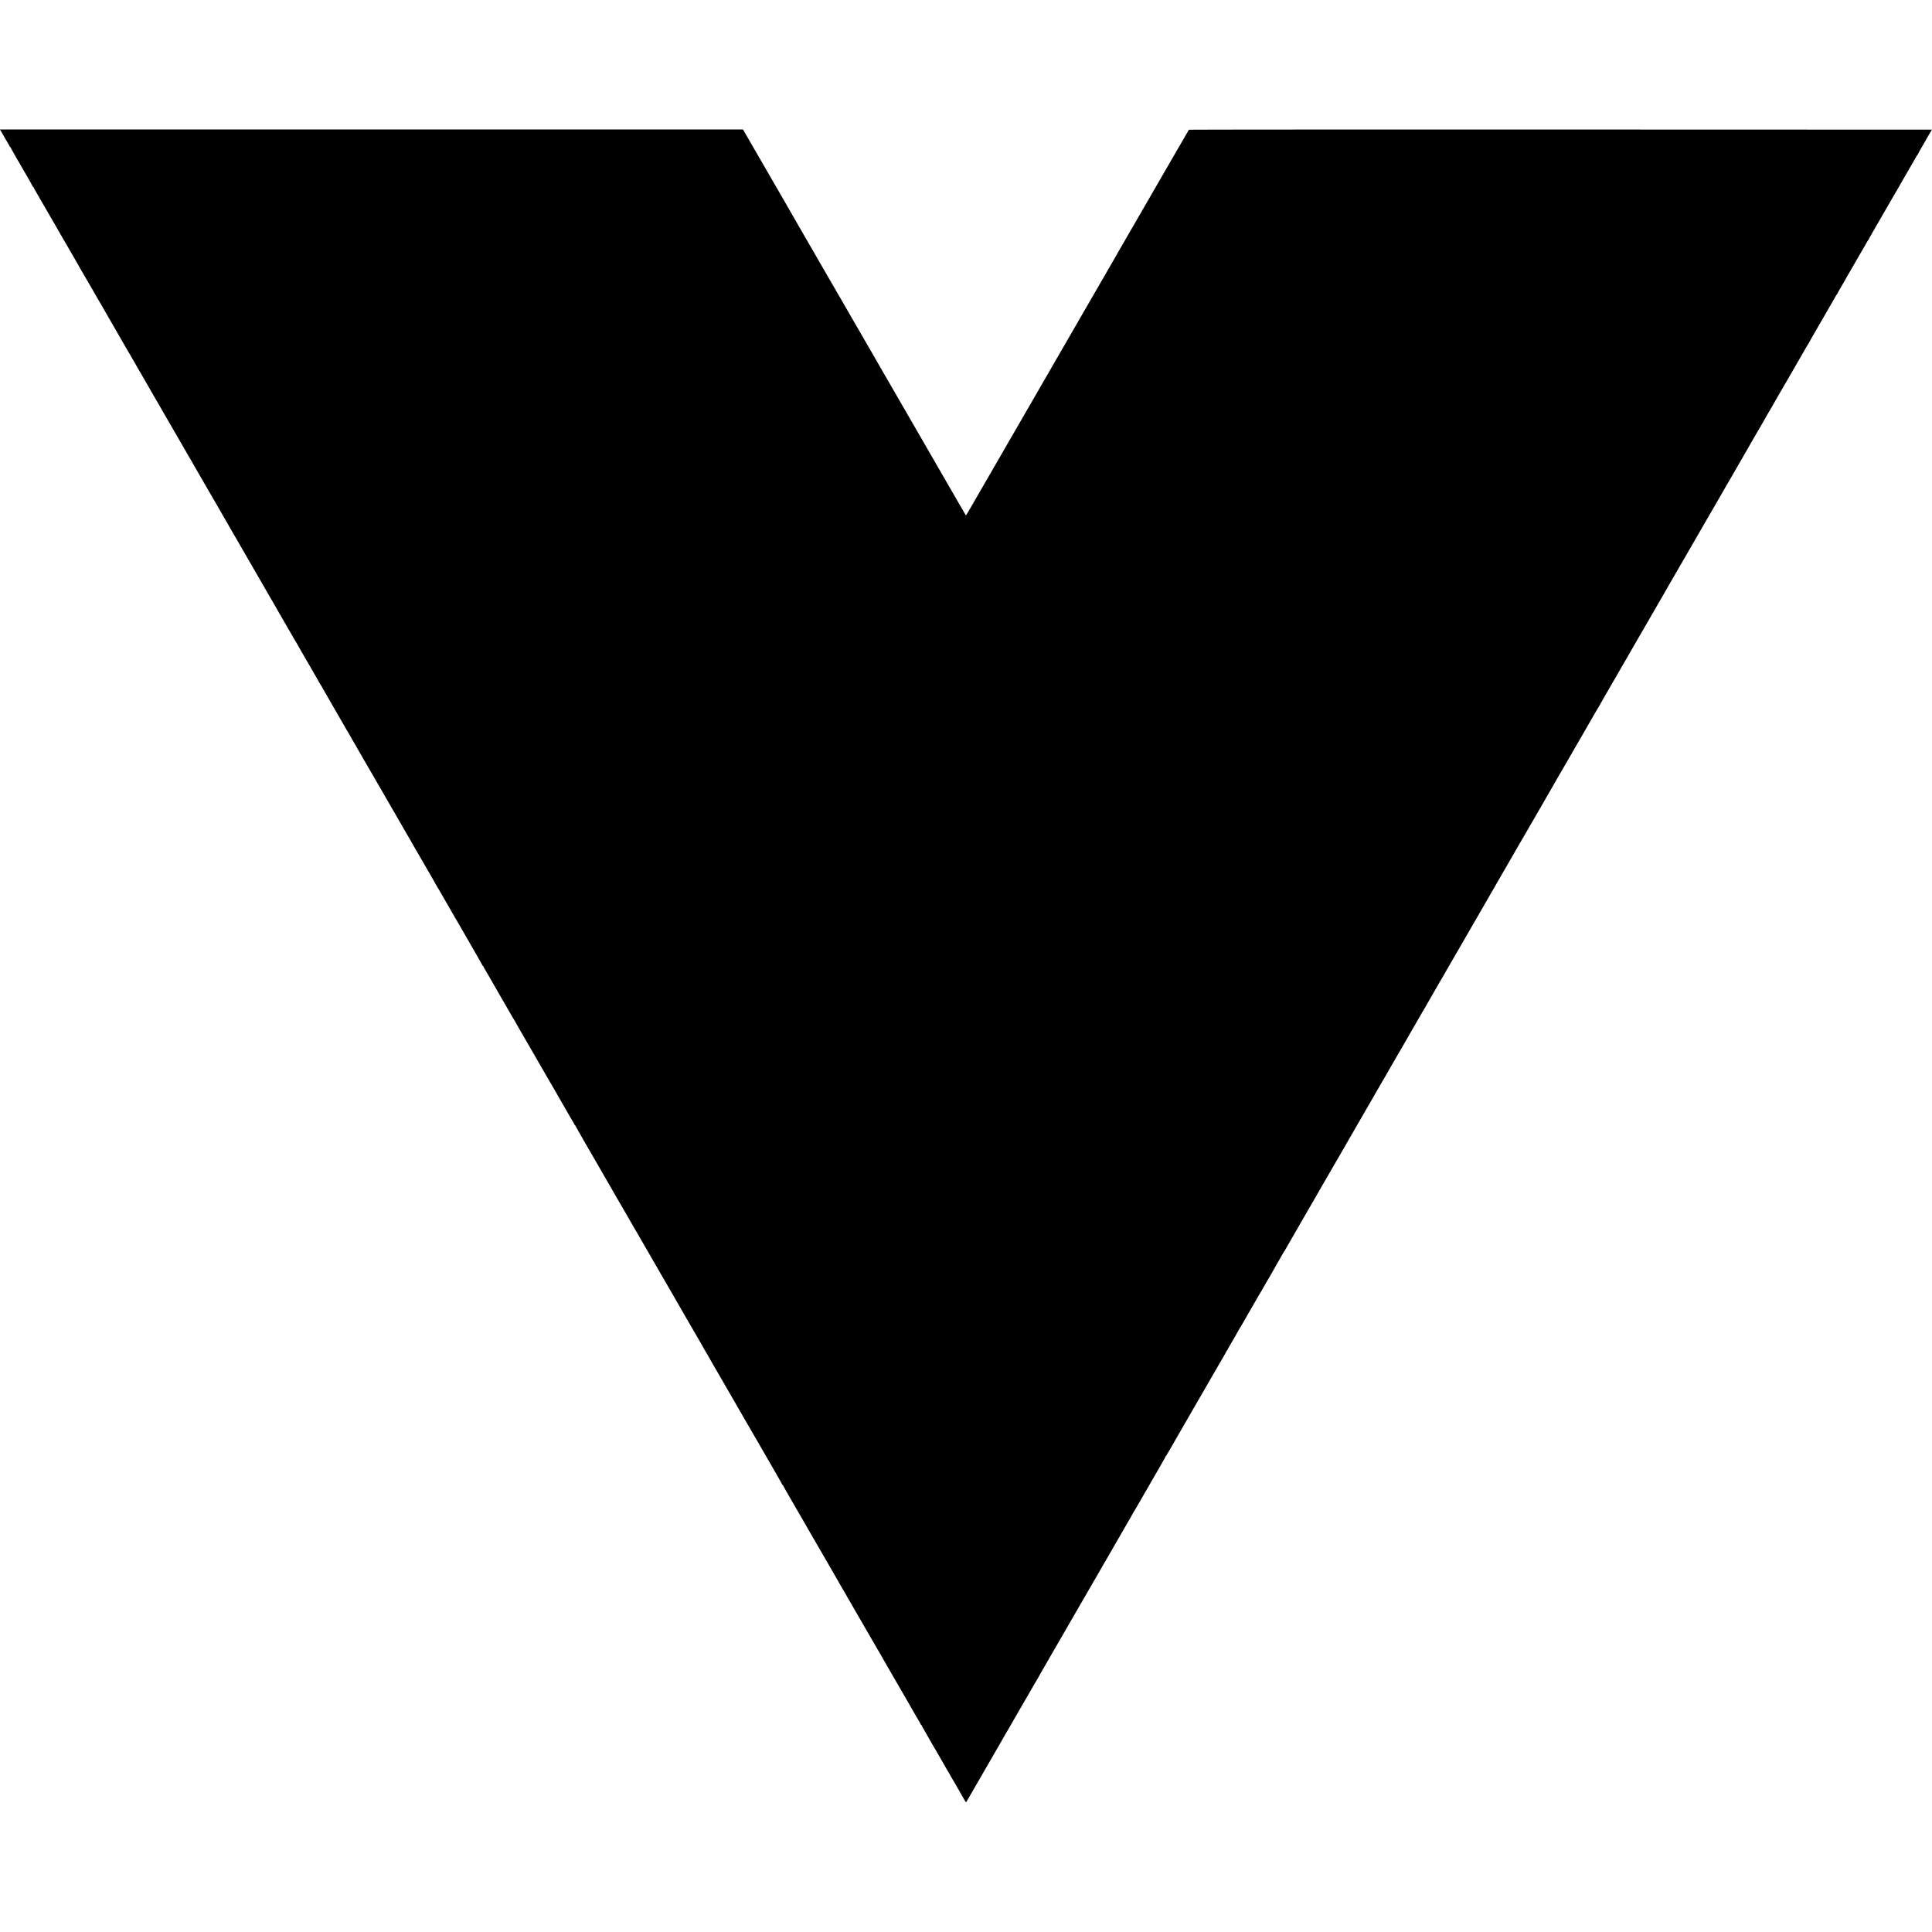
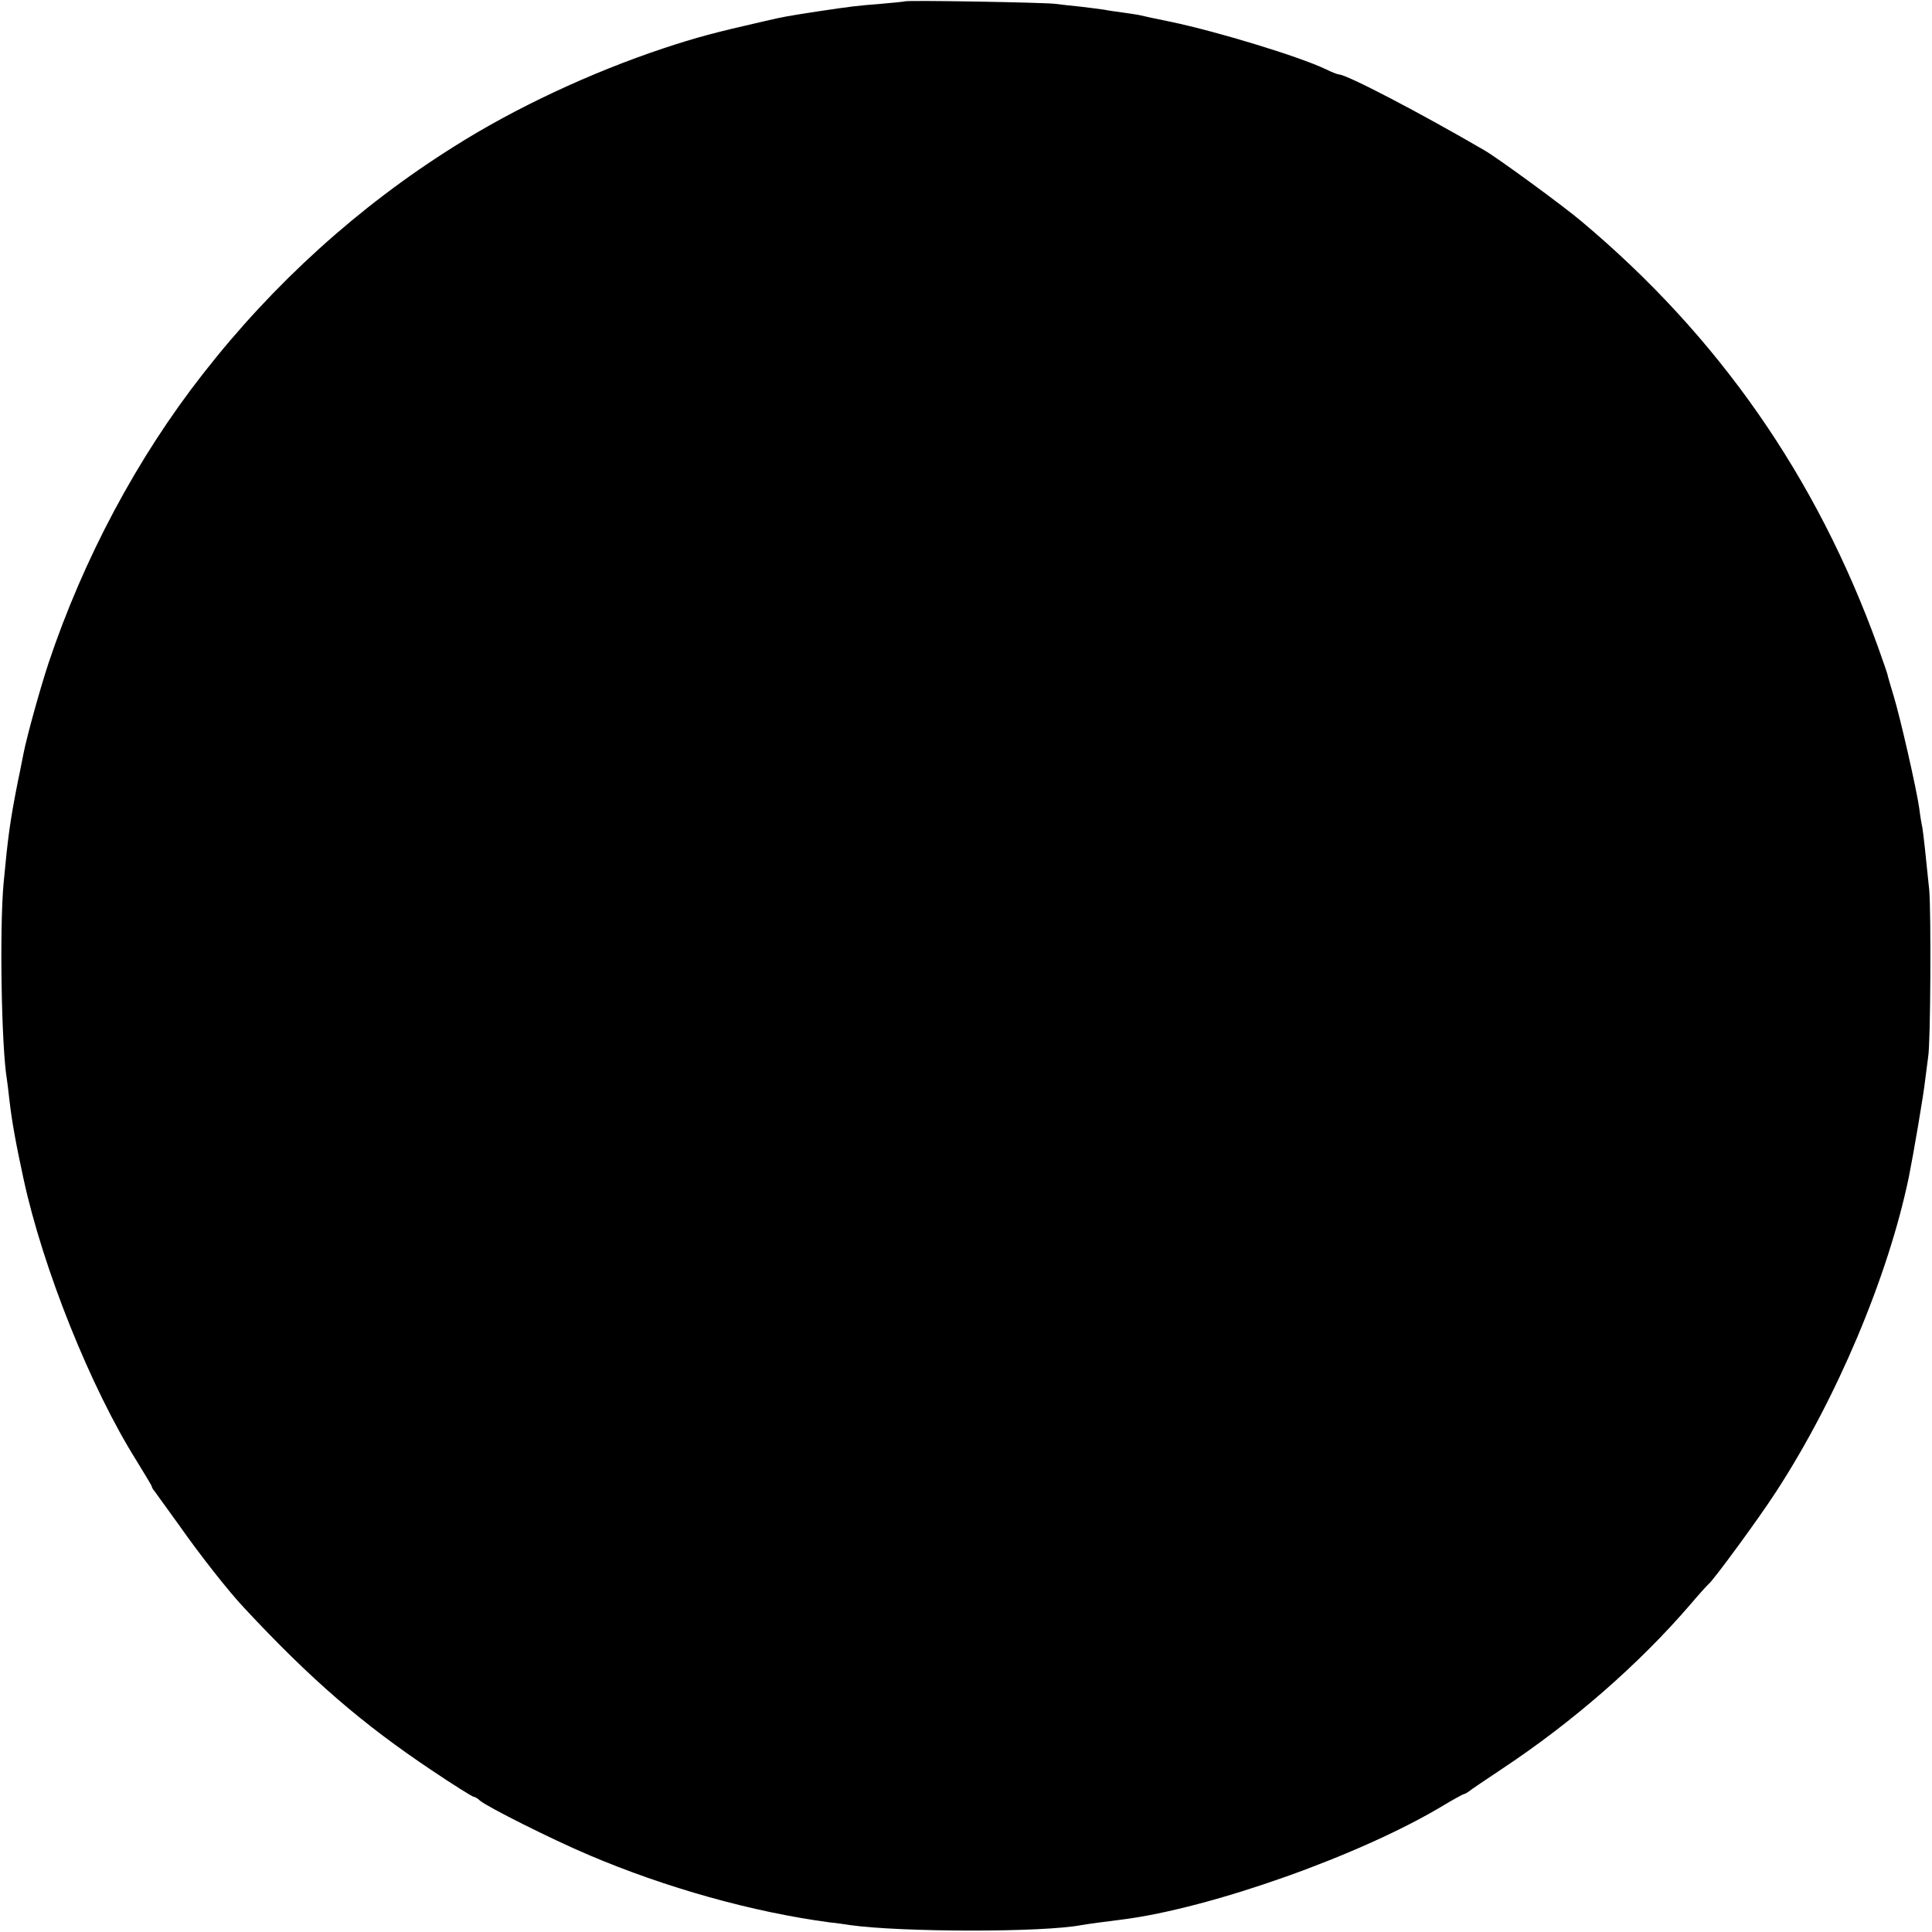
- <svg xmlns="http://www.w3.org/2000/svg" version="1.0" width="16pt" height="16pt" viewBox="0 0 16 16" preserveAspectRatio="xMidYMid meet">
-   <g transform="translate(0,16) scale(0.00032,-0.00032)" fill="#000000" stroke="none">
-     <path d="M18 46618 c45 -75 122 -207 122 -211 0 -2 25 -45 55 -95 30 -50 55 -96 55 -102 0 -5 5 -10 10 -10 6 0 10 -4 10 -9 0 -5 73 -135 161 -288 89 -153 173 -298 187 -323 14 -25 32 -57 41 -72 88 -149 187 -324 189 -335 2 -7 8 -13 13 -13 5 0 9 -4 9 -10 0 -5 46 -89 103 -187 175 -302 490 -846 507 -876 8 -16 20 -36 25 -45 28 -46 290 -498 339 -585 13 -23 74 -129 136 -236 61 -107 123 -215 137 -240 14 -25 29 -50 33 -56 5 -5 23 -37 40 -70 18 -33 38 -67 44 -75 11 -16 21 -33 63 -109 14 -25 29 -50 33 -56 4 -5 21 -35 38 -65 55 -100 261 -455 269 -465 4 -5 14 -21 20 -35 15 -29 41 -75 103 -180 24 -41 52 -88 60 -105 9 -16 57 -100 107 -185 112 -193 362 -626 380 -660 8 -14 23 -38 33 -55 11 -16 23 -37 27 -45 4 -8 26 -46 48 -85 23 -38 53 -90 67 -115 46 -81 64 -113 178 -310 62 -107 121 -210 132 -227 37 -67 56 -99 85 -148 16 -27 32 -57 36 -65 4 -8 15 -27 25 -42 9 -15 53 -89 96 -165 44 -76 177 -307 296 -513 120 -206 268 -463 330 -570 131 -227 117 -203 200 -348 36 -62 73 -125 82 -140 10 -15 21 -34 25 -42 4 -8 20 -37 36 -65 17 -27 38 -65 48 -82 49 -85 64 -111 87 -153 13 -25 28 -49 32 -55 4 -5 78 -134 165 -285 87 -151 166 -288 176 -305 10 -16 26 -43 35 -59 9 -17 125 -217 257 -445 132 -229 253 -441 270 -471 17 -30 45 -79 64 -108 18 -29 33 -54 33 -57 0 -2 20 -37 44 -77 24 -40 123 -212 221 -383 97 -170 190 -330 205 -355 16 -25 39 -65 53 -90 13 -25 81 -144 152 -265 70 -121 137 -238 150 -260 12 -22 37 -65 55 -95 18 -30 43 -73 55 -95 12 -22 48 -85 80 -140 77 -132 163 -280 190 -330 13 -22 71 -123 130 -225 59 -102 116 -199 126 -217 10 -17 29 -50 43 -72 15 -22 26 -43 26 -45 0 -2 27 -50 60 -106 33 -56 60 -103 60 -105 0 -2 55 -98 90 -155 8 -14 182 -316 239 -414 13 -22 45 -79 72 -124 27 -46 49 -86 49 -89 0 -2 14 -24 30 -48 16 -24 30 -46 30 -49 0 -5 74 -135 100 -176 5 -8 24 -42 43 -75 50 -88 58 -101 262 -455 104 -179 199 -345 213 -370 14 -25 28 -49 32 -55 4 -5 17 -26 28 -45 10 -19 62 -109 114 -200 114 -197 133 -230 170 -295 16 -27 33 -57 38 -65 17 -28 96 -165 103 -180 4 -8 16 -28 26 -45 10 -16 77 -131 148 -255 72 -124 181 -313 243 -420 62 -107 121 -209 131 -227 35 -62 323 -560 392 -678 38 -66 83 -145 100 -175 16 -30 33 -59 37 -65 4 -5 17 -27 29 -47 34 -61 56 -100 90 -156 17 -29 31 -55 31 -57 0 -2 17 -32 39 -67 21 -35 134 -229 251 -433 117 -203 235 -407 261 -451 27 -45 49 -85 49 -88 0 -4 8 -19 19 -34 15 -21 200 -341 309 -533 10 -19 33 -58 51 -87 17 -29 31 -54 31 -56 0 -2 25 -44 55 -94 30 -50 55 -95 55 -98 0 -4 6 -15 14 -23 7 -9 27 -41 43 -71 17 -30 170 -297 342 -594 171 -296 311 -542 311 -547 0 -5 5 -9 10 -9 6 0 10 -4 10 -10 0 -5 22 -47 49 -92 27 -46 58 -99 68 -118 24 -43 81 -140 93 -160 5 -8 66 -114 135 -235 69 -121 130 -227 135 -235 12 -21 259 -447 283 -490 10 -19 28 -47 38 -62 11 -14 19 -29 19 -32 0 -3 37 -69 83 -148 99 -170 305 -526 337 -583 13 -22 31 -53 41 -70 11 -16 22 -37 26 -45 7 -14 82 -146 103 -180 14 -24 181 -311 205 -355 13 -22 46 -80 75 -130 29 -49 64 -110 78 -135 14 -25 51 -88 82 -140 31 -52 59 -102 63 -110 4 -8 18 -33 31 -55 205 -353 284 -489 309 -535 17 -30 45 -78 62 -106 18 -28 36 -60 39 -72 4 -12 12 -22 17 -22 5 0 9 -4 9 -10 0 -5 109 -197 241 -427 133 -230 250 -431 259 -448 51 -90 222 -385 280 -485 37 -63 78 -135 92 -160 14 -25 67 -117 118 -205 51 -88 101 -175 111 -193 34 -58 55 -95 149 -257 51 -88 101 -173 110 -190 9 -16 76 -131 147 -255 72 -124 140 -241 151 -260 61 -108 281 -489 355 -615 38 -66 77 -133 87 -150 35 -63 91 -161 100 -175 14 -23 99 -169 128 -220 54 -97 135 -235 142 -245 4 -5 20 -32 35 -60 26 -48 238 -416 276 -480 10 -16 26 -46 37 -65 30 -53 382 -661 403 -695 10 -16 22 -37 26 -45 4 -8 26 -48 50 -88 24 -41 43 -75 43 -77 0 -2 22 -40 50 -85 27 -45 50 -84 50 -86 0 -3 38 -69 83 -147 84 -142 302 -520 340 -587 10 -19 34 -60 52 -90 18 -30 44 -75 57 -100 14 -25 45 -79 70 -120 25 -41 56 -96 70 -121 14 -25 77 -133 138 -240 62 -107 122 -210 132 -229 25 -43 310 -535 337 -581 11 -19 26 -45 34 -59 17 -32 238 -414 266 -460 11 -19 24 -41 28 -49 3 -7 75 -133 160 -278 84 -146 153 -269 153 -274 0 -5 5 -9 10 -9 6 0 10 -4 10 -10 0 -5 82 -150 181 -322 182 -314 201 -346 240 -415 12 -21 80 -139 152 -263 71 -124 141 -245 155 -270 14 -25 28 -49 32 -55 6 -8 145 -248 220 -380 37 -66 209 -362 229 -395 11 -19 24 -42 28 -49 4 -8 67 -118 140 -243 73 -125 133 -230 133 -233 0 -2 15 -28 33 -57 19 -29 47 -78 64 -108 17 -30 53 -93 79 -139 53 -90 82 -141 157 -272 82 -142 115 -199 381 -659 142 -245 268 -463 281 -485 12 -22 71 -125 132 -230 60 -104 172 -298 248 -430 76 -132 146 -253 156 -270 11 -16 22 -36 26 -44 3 -8 30 -54 60 -103 29 -49 53 -91 53 -93 0 -3 18 -34 40 -70 22 -36 40 -67 40 -69 0 -2 37 -66 81 -142 45 -77 98 -168 119 -204 20 -36 47 -81 58 -100 12 -19 27 -47 33 -62 6 -16 15 -28 20 -28 5 0 9 -4 9 -9 0 -6 63 -118 140 -251 77 -133 140 -243 140 -245 0 -2 18 -33 41 -70 22 -37 49 -83 60 -101 10 -19 29 -51 40 -71 25 -45 109 -189 126 -218 7 -11 17 -29 22 -40 6 -11 22 -38 35 -60 14 -22 37 -62 52 -90 14 -27 35 -62 45 -77 11 -14 19 -29 19 -32 0 -3 18 -35 40 -71 22 -36 40 -67 40 -69 0 -2 19 -35 42 -72 23 -38 55 -94 72 -124 26 -47 139 -244 171 -298 6 -9 21 -36 34 -60 28 -48 37 -51 51 -19 6 12 19 36 29 52 10 17 27 46 38 65 11 19 104 181 208 360 103 179 199 345 213 370 14 25 42 74 64 109 21 34 38 65 38 67 0 2 18 33 40 69 22 36 40 67 40 69 0 3 177 310 199 346 16 26 136 234 140 244 2 5 25 44 52 88 27 44 49 81 49 84 0 2 18 34 40 70 22 36 40 67 40 69 0 2 20 36 43 77 35 58 169 289 297 513 9 17 50 86 90 155 40 69 86 150 103 180 16 30 35 62 41 70 6 8 16 24 22 35 35 64 72 129 167 293 59 100 116 199 127 220 11 20 30 53 41 72 43 72 1070 1850 1121 1940 14 25 65 113 113 195 48 83 96 166 107 185 10 19 28 50 38 68 11 18 73 124 137 235 64 111 175 303 246 427 71 124 173 299 225 390 52 91 116 202 143 248 27 45 49 85 49 89 0 4 6 14 14 22 7 9 28 43 46 76 26 47 251 436 378 655 11 19 29 51 40 70 11 19 101 176 201 348 99 172 181 317 181 323 0 5 5 9 10 9 6 0 10 5 10 11 0 6 8 23 18 37 11 15 32 52 49 82 16 30 130 228 253 440 122 212 234 405 248 430 13 25 39 70 57 100 39 65 69 117 130 225 25 44 50 87 55 95 12 19 78 134 220 380 61 107 129 224 150 260 161 277 222 382 246 425 15 28 47 83 71 123 24 41 43 78 43 83 0 5 4 9 8 9 4 0 13 12 19 28 7 15 23 45 36 67 66 110 277 478 277 483 0 3 6 13 14 21 7 9 27 41 43 71 17 30 45 80 63 110 34 57 375 649 394 685 6 11 16 27 22 35 6 8 26 42 44 75 18 33 41 74 51 90 10 17 24 41 32 55 54 97 72 128 88 152 11 14 19 28 19 30 0 3 79 141 175 308 96 167 175 305 175 308 0 3 6 13 14 21 7 9 26 39 41 66 33 60 276 483 338 587 24 40 46 80 50 88 4 8 13 24 20 35 14 23 95 163 125 215 11 19 52 91 92 160 40 69 80 139 90 155 9 17 103 179 207 360 105 182 200 346 211 365 103 181 463 802 489 845 7 11 15 27 19 35 4 8 29 51 55 95 64 110 828 1433 848 1470 9 17 24 41 33 55 9 14 29 48 45 77 15 28 52 93 82 145 30 51 62 107 71 123 17 30 231 398 400 690 51 88 103 179 115 202 12 23 26 48 32 55 6 7 24 38 40 68 17 30 61 107 98 170 37 63 84 144 103 180 19 36 41 72 48 81 8 8 14 18 14 21 0 4 27 51 59 106 32 55 72 124 89 154 16 29 71 125 122 213 51 88 104 180 118 205 13 25 28 50 32 55 4 6 17 26 28 45 11 19 45 80 77 135 31 55 66 116 77 135 11 19 88 152 171 295 401 694 620 1072 650 1125 11 19 87 152 170 295 83 143 158 273 166 288 9 16 21 36 26 45 6 9 31 52 55 96 25 43 54 94 66 115 11 20 95 164 186 321 91 157 173 299 182 315 9 17 26 46 37 65 12 19 66 114 121 210 56 96 108 186 117 200 8 14 24 40 34 59 24 45 383 664 412 713 5 9 17 29 26 45 15 28 120 210 241 419 36 61 68 117 72 125 4 8 12 23 19 34 35 57 245 420 262 453 11 20 35 61 53 90 17 29 32 54 32 56 0 3 28 51 62 108 33 57 70 119 80 138 10 19 23 42 28 50 5 8 32 53 59 100 27 47 149 258 271 470 122 212 234 405 248 430 30 53 62 108 80 135 6 11 15 27 19 35 4 8 85 150 181 315 96 165 187 323 202 350 31 56 116 202 130 225 5 8 25 42 43 75 19 33 92 159 162 280 149 257 157 271 202 350 19 33 38 67 43 75 9 14 228 392 275 475 12 22 55 96 95 165 40 69 80 139 90 155 24 42 202 350 221 383 9 15 27 47 41 72 14 25 75 131 136 236 61 106 121 210 134 232 99 172 271 470 279 482 5 8 23 40 40 70 18 30 81 141 142 245 60 105 121 210 135 235 14 25 71 124 127 220 56 96 143 247 194 335 51 88 96 167 102 175 14 24 180 311 204 355 23 43 340 590 356 615 5 8 50 87 101 175 171 301 517 898 582 1008 25 43 46 81 46 83 0 2 12 23 27 47 14 23 40 67 56 97 16 30 35 62 42 70 7 8 15 22 18 30 4 8 20 38 37 65 16 28 33 57 37 65 6 12 111 196 143 250 5 8 55 95 112 193 57 98 113 195 126 215 12 20 27 46 32 57 6 11 14 27 20 35 5 8 76 130 156 270 80 140 165 287 187 325 23 39 52 90 66 115 13 25 30 52 37 61 8 8 14 18 14 21 0 4 41 77 92 165 50 87 175 302 276 478 101 176 208 360 236 408 28 49 67 117 86 152 19 35 41 70 48 77 6 6 12 15 12 19 0 7 124 224 167 291 12 21 23 40 23 42 0 2 21 40 46 83 26 43 55 92 64 109 54 95 327 568 354 614 19 30 45 75 59 100 71 128 82 145 89 148 4 2 8 8 8 13 0 5 42 82 94 172 311 538 496 858 518 897 14 25 40 70 58 100 18 30 42 71 53 90 10 19 79 139 152 265 73 127 142 246 153 265 10 19 43 76 72 125 29 50 63 108 75 130 65 116 80 140 87 143 4 2 8 8 8 12 0 8 114 212 140 250 6 8 14 24 20 35 5 11 54 97 108 190 l100 170 -9611 3 c-5286 1 -9614 -1 -9618 -5 -5 -6 -419 -719 -619 -1068 -89 -155 -267 -463 -323 -560 -38 -66 -81 -140 -95 -165 -31 -56 -263 -457 -526 -910 -110 -190 -224 -388 -254 -440 -29 -52 -61 -109 -71 -125 -23 -39 -243 -420 -268 -465 -11 -19 -204 -352 -428 -740 -224 -388 -477 -826 -563 -975 -85 -148 -185 -322 -222 -385 -37 -63 -120 -207 -185 -320 -65 -113 -177 -306 -248 -430 -72 -124 -172 -297 -222 -385 -51 -88 -142 -245 -202 -350 -131 -226 -247 -427 -408 -705 -65 -113 -249 -432 -410 -710 -160 -278 -388 -673 -506 -877 -118 -205 -216 -373 -219 -373 -3 0 -52 82 -109 183 -58 100 -144 250 -192 332 -95 164 -402 696 -647 1120 -85 149 -228 396 -317 550 -212 365 -982 1700 -1008 1745 -10 19 -43 76 -72 125 -29 50 -64 110 -77 135 -14 25 -63 110 -110 190 -47 80 -96 165 -110 190 -14 25 -99 171 -188 325 -89 154 -174 300 -188 325 -13 25 -64 113 -112 195 -48 83 -140 242 -205 355 -65 113 -183 317 -263 454 -79 137 -152 264 -163 282 -50 89 -335 583 -354 614 -12 19 -34 58 -50 85 -15 28 -129 226 -253 440 -124 215 -235 408 -247 430 -12 22 -69 121 -127 220 -58 99 -226 389 -373 645 -148 256 -324 561 -392 678 -67 117 -134 232 -147 255 -13 23 -33 59 -46 80 l-22 37 -9615 0 -9615 0 20 -32z" />
+ <svg xmlns="http://www.w3.org/2000/svg" version="1.0" width="700pt" height="700pt" viewBox="0 0 700 700" preserveAspectRatio="xMidYMid meet">
+   <g transform="translate(0,700) scale(0.1,-0.1)" fill="#000000" stroke="none">
+     <path d="M3278 6995 c-2 -1 -41 -5 -88 -9 -87 -7 -105 -9 -225 -27 -116 -18 -123 -19 -192 -35 -184 -42 -248 -59 -369 -99 -264 -88 -538 -216 -759 -356 -346 -217 -655 -497 -910 -824 -238 -304 -432 -668 -559 -1047 -31 -94 -79 -267 -91 -329 -3 -13 -11 -58 -20 -99 -29 -147 -36 -200 -52 -370 -15 -165 -8 -592 12 -711 2 -13 6 -46 9 -74 9 -78 23 -156 51 -285 70 -325 244 -759 410 -1023 30 -49 55 -90 55 -93 0 -3 4 -10 10 -17 5 -7 46 -64 91 -126 72 -103 179 -239 234 -297 243 -261 429 -421 682 -590 77 -52 145 -94 149 -94 4 0 15 -6 23 -14 27 -23 260 -140 392 -196 281 -120 597 -208 874 -245 22 -2 56 -7 75 -10 186 -26 698 -27 838 0 16 3 104 15 147 20 324 41 870 235 1167 415 37 22 70 40 73 40 3 0 11 5 18 10 7 6 62 43 122 83 253 168 492 376 678 592 33 39 63 72 67 75 17 13 181 236 245 335 219 336 406 779 481 1140 16 79 54 301 59 350 4 33 9 71 11 85 9 47 11 525 4 605 -13 130 -21 202 -25 227 -3 13 -8 43 -11 68 -9 67 -70 335 -94 412 -11 37 -21 70 -21 73 0 2 -16 49 -35 102 -222 615 -578 1125 -1074 1541 -66 56 -304 230 -351 257 -235 137 -500 275 -527 275 -4 0 -26 8 -48 19 -96 46 -391 136 -562 172 -54 11 -106 22 -117 25 -11 2 -38 6 -60 9 -22 3 -51 7 -65 10 -13 2 -52 7 -86 11 -33 3 -74 8 -90 10 -32 5 -540 14 -546 9z" />
  </g>
</svg>
